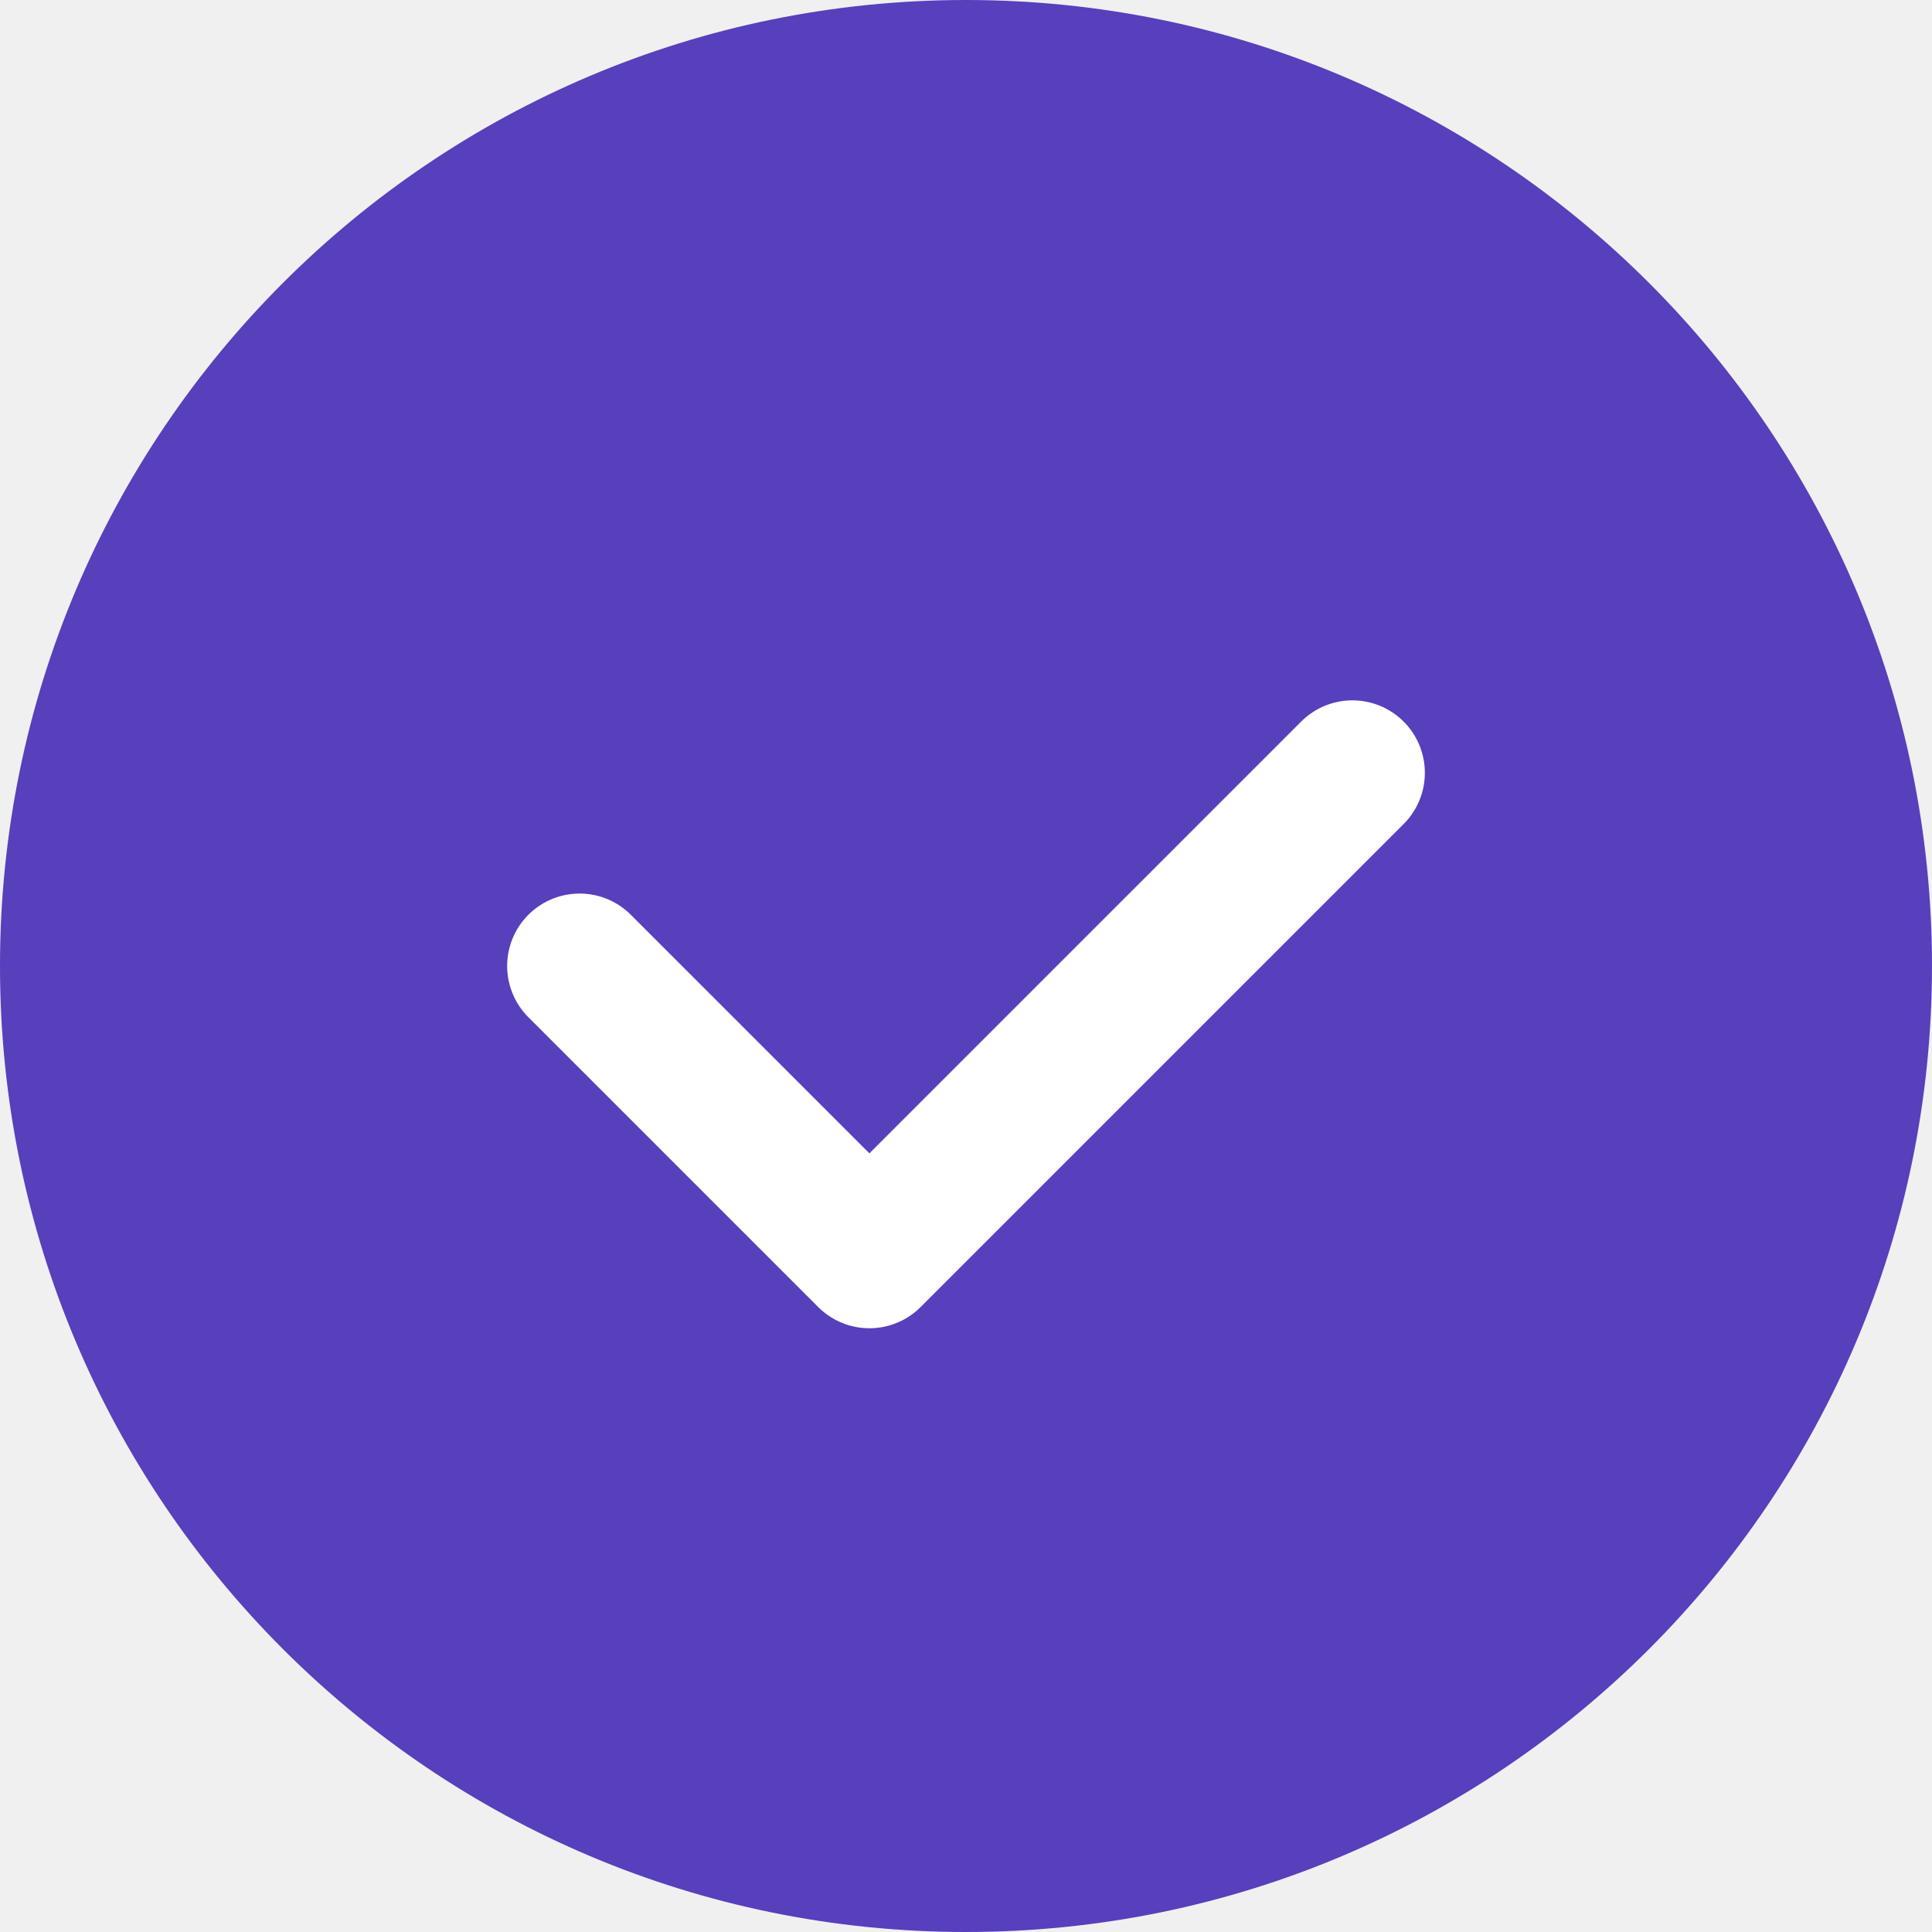
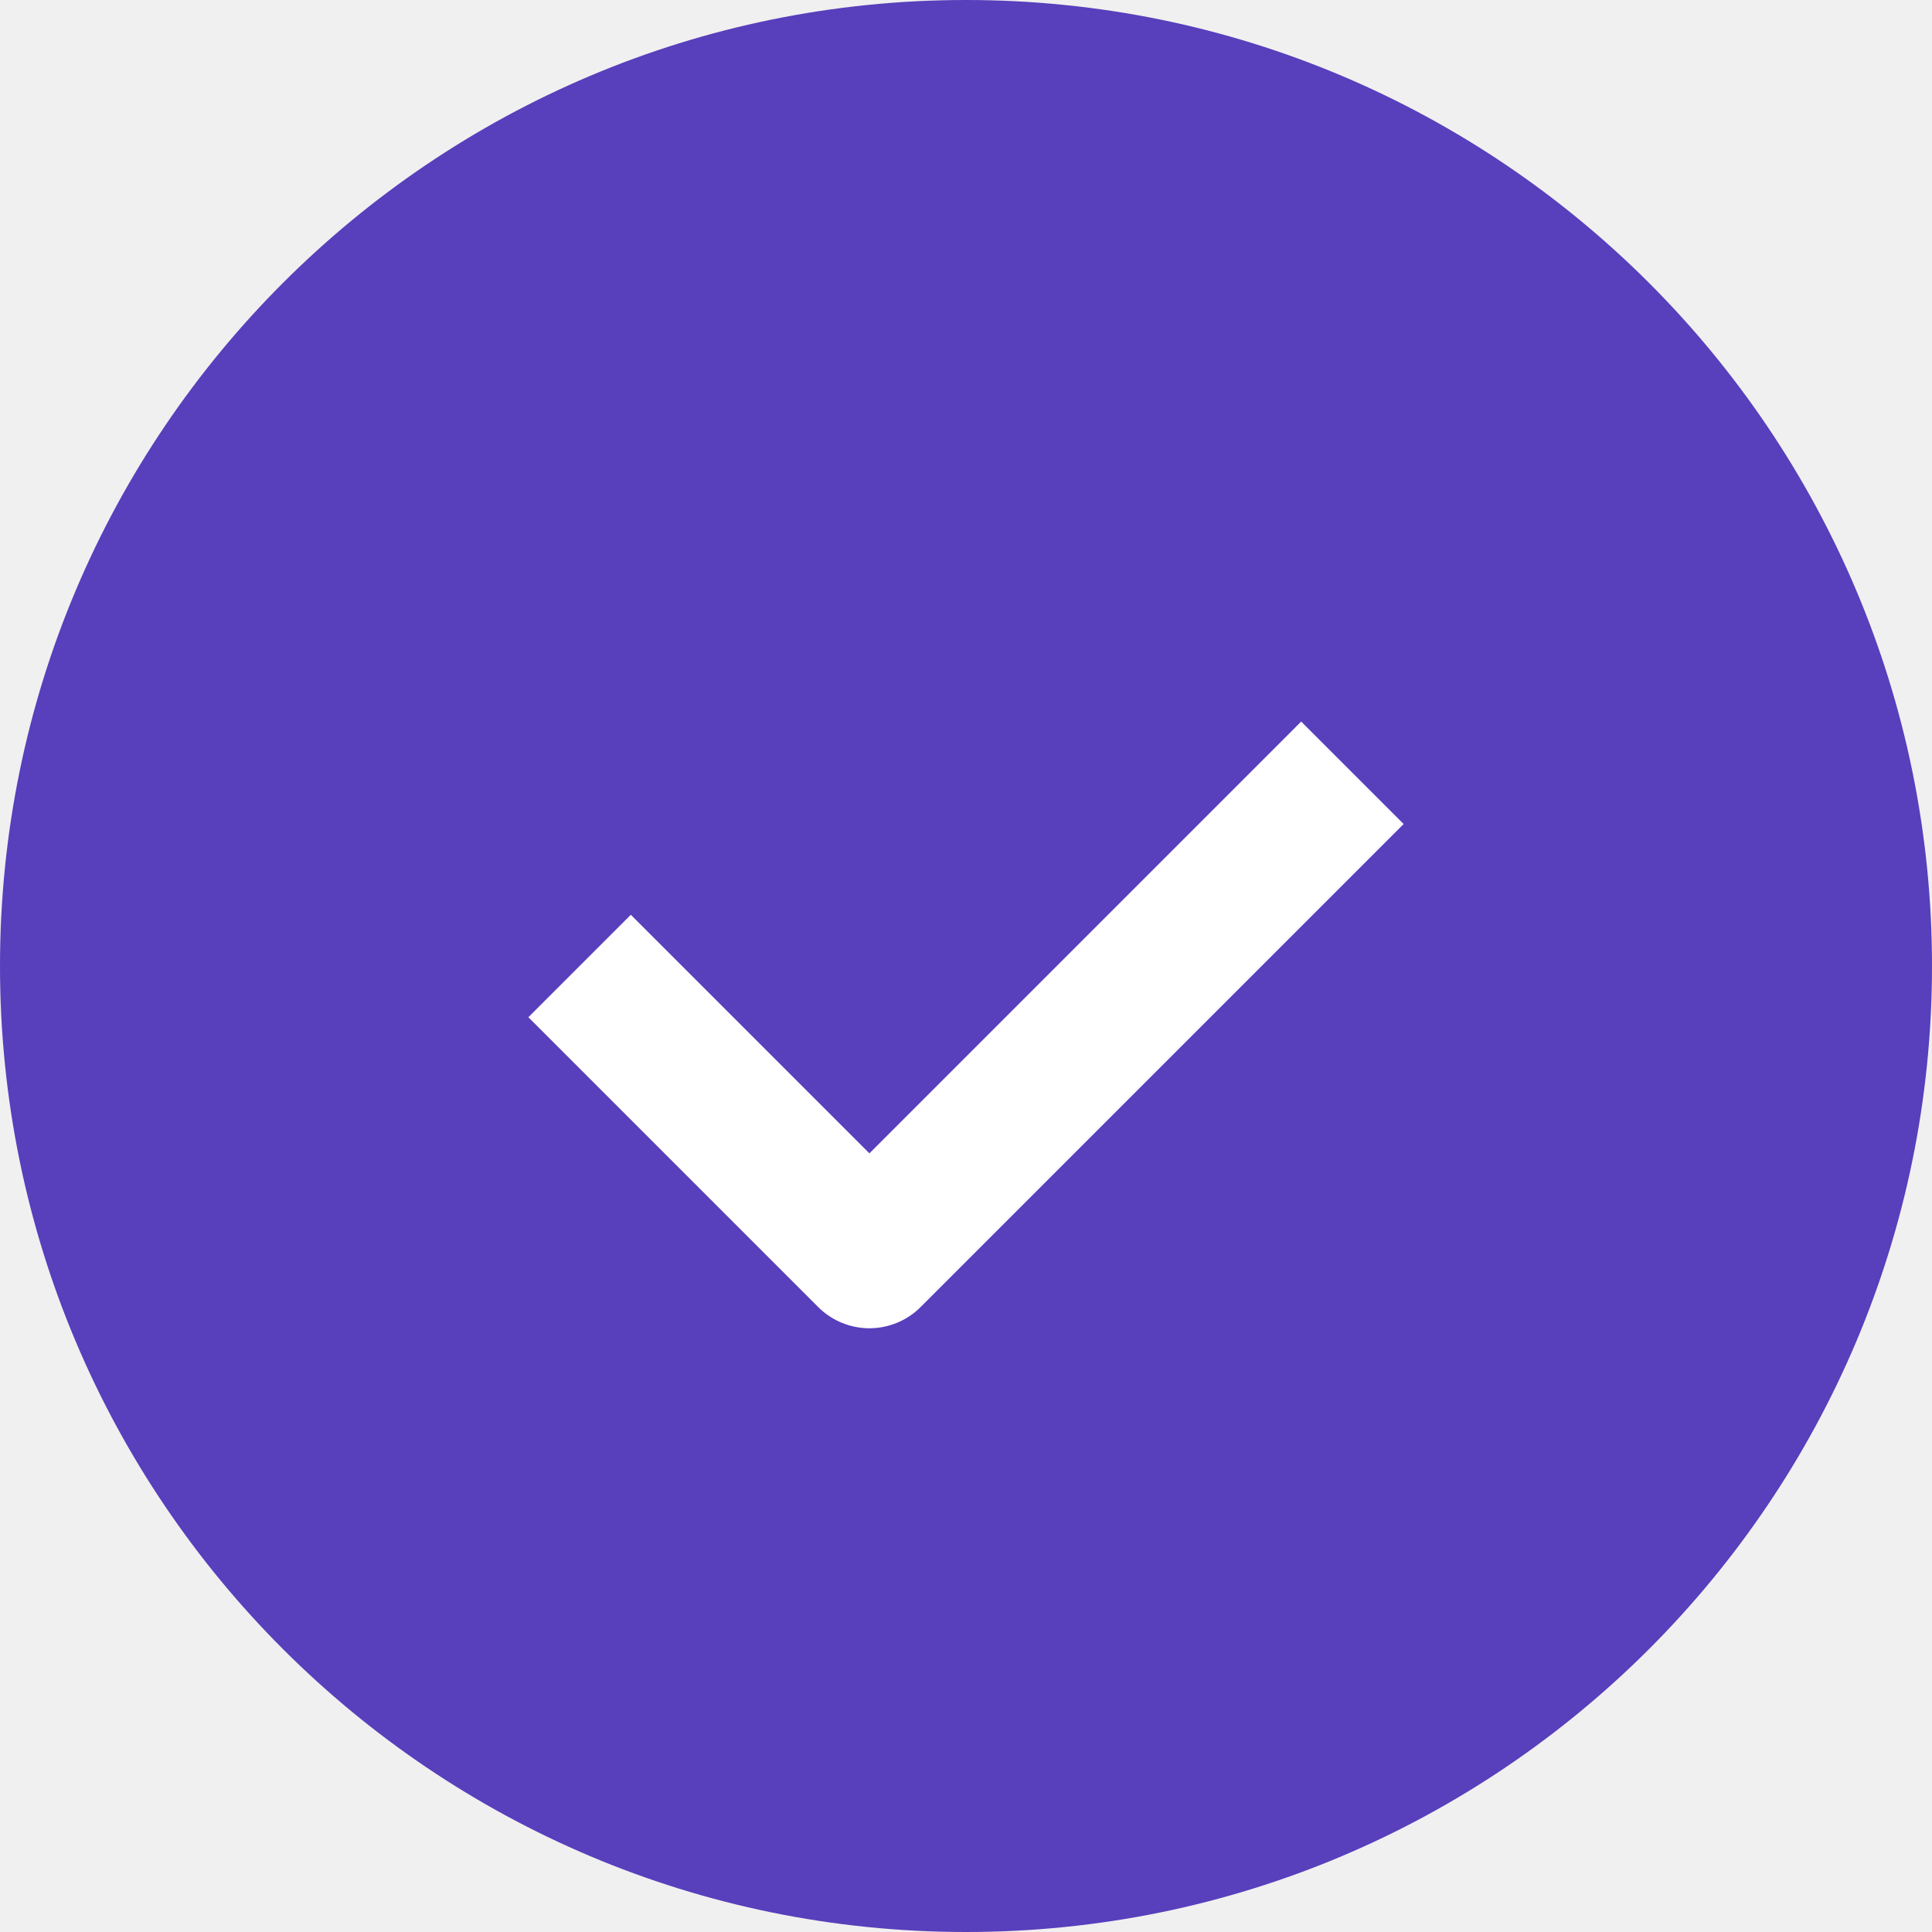
<svg xmlns="http://www.w3.org/2000/svg" width="20" height="20" viewBox="0 0 20 20" fill="none">
  <circle cx="10" cy="10" r="10" fill="#583FBC" />
-   <path d="M6 10L9 13L14 8" stroke="white" stroke-width="1.5" stroke-linecap="round" stroke-linejoin="round" />
+   <path d="M6 10L9 13L14 8" stroke="white" stroke-width="1.5" strokeLinecap="round" stroke-linejoin="round" />
</svg>
